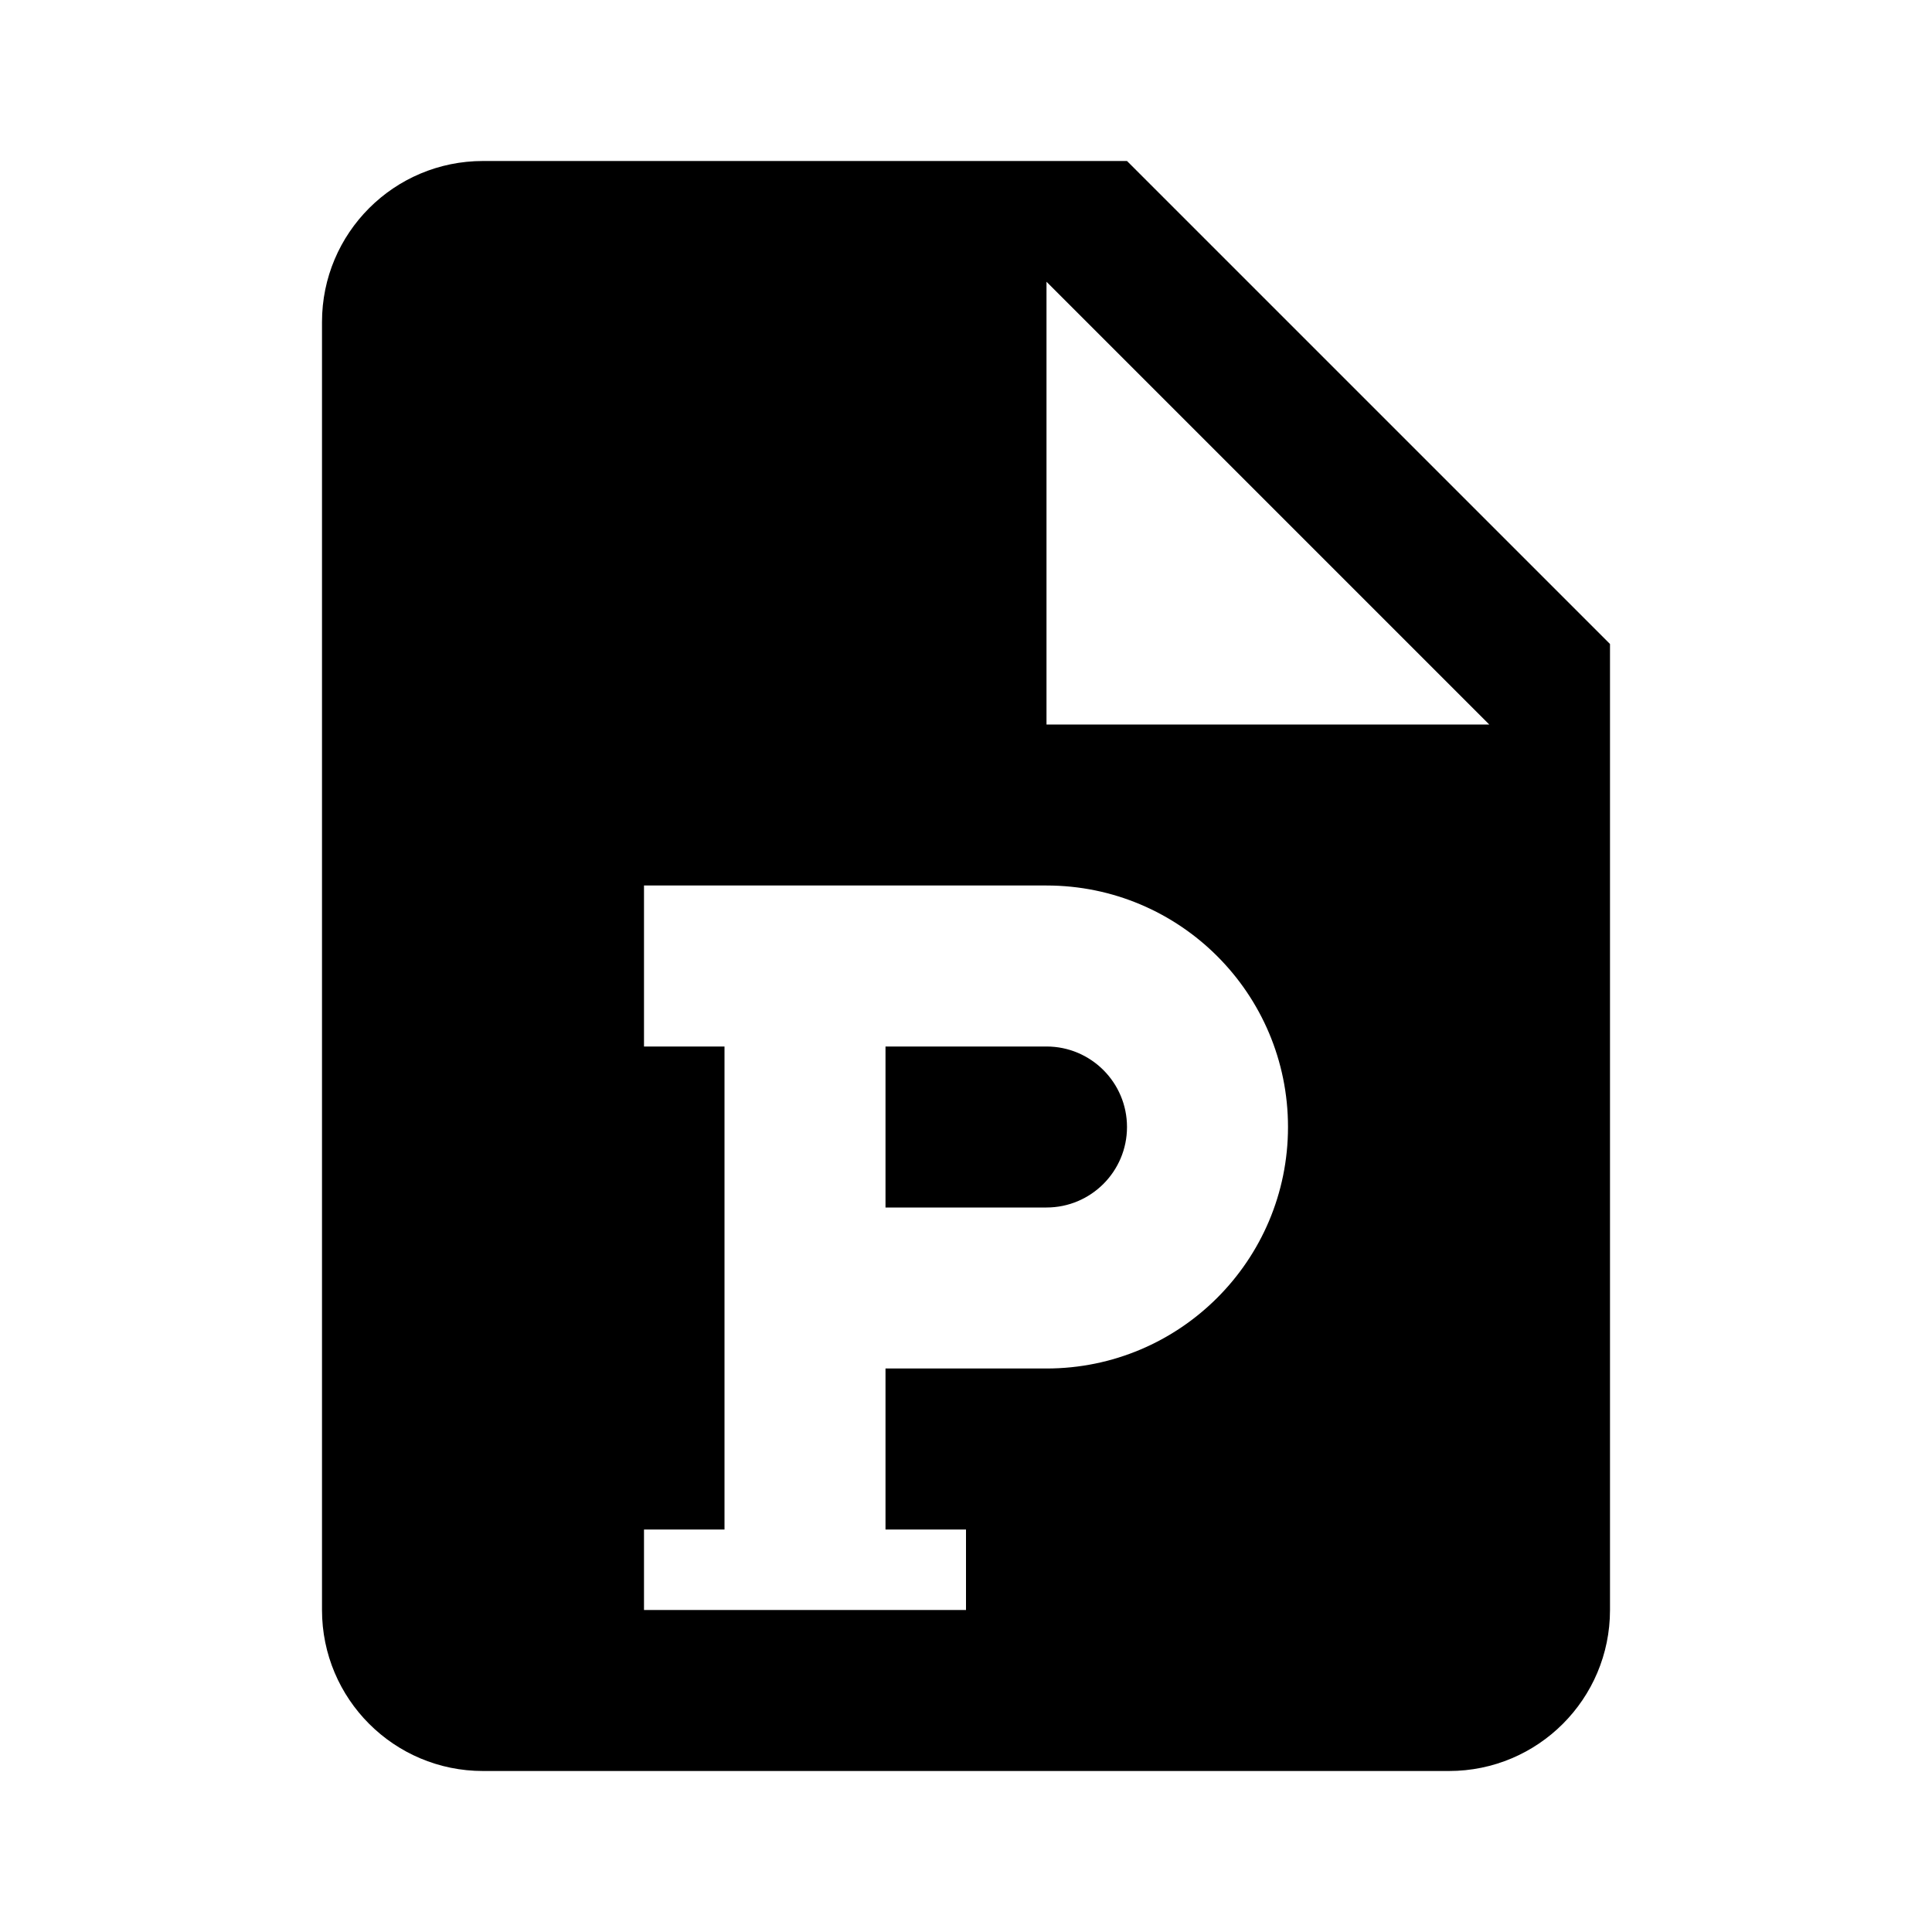
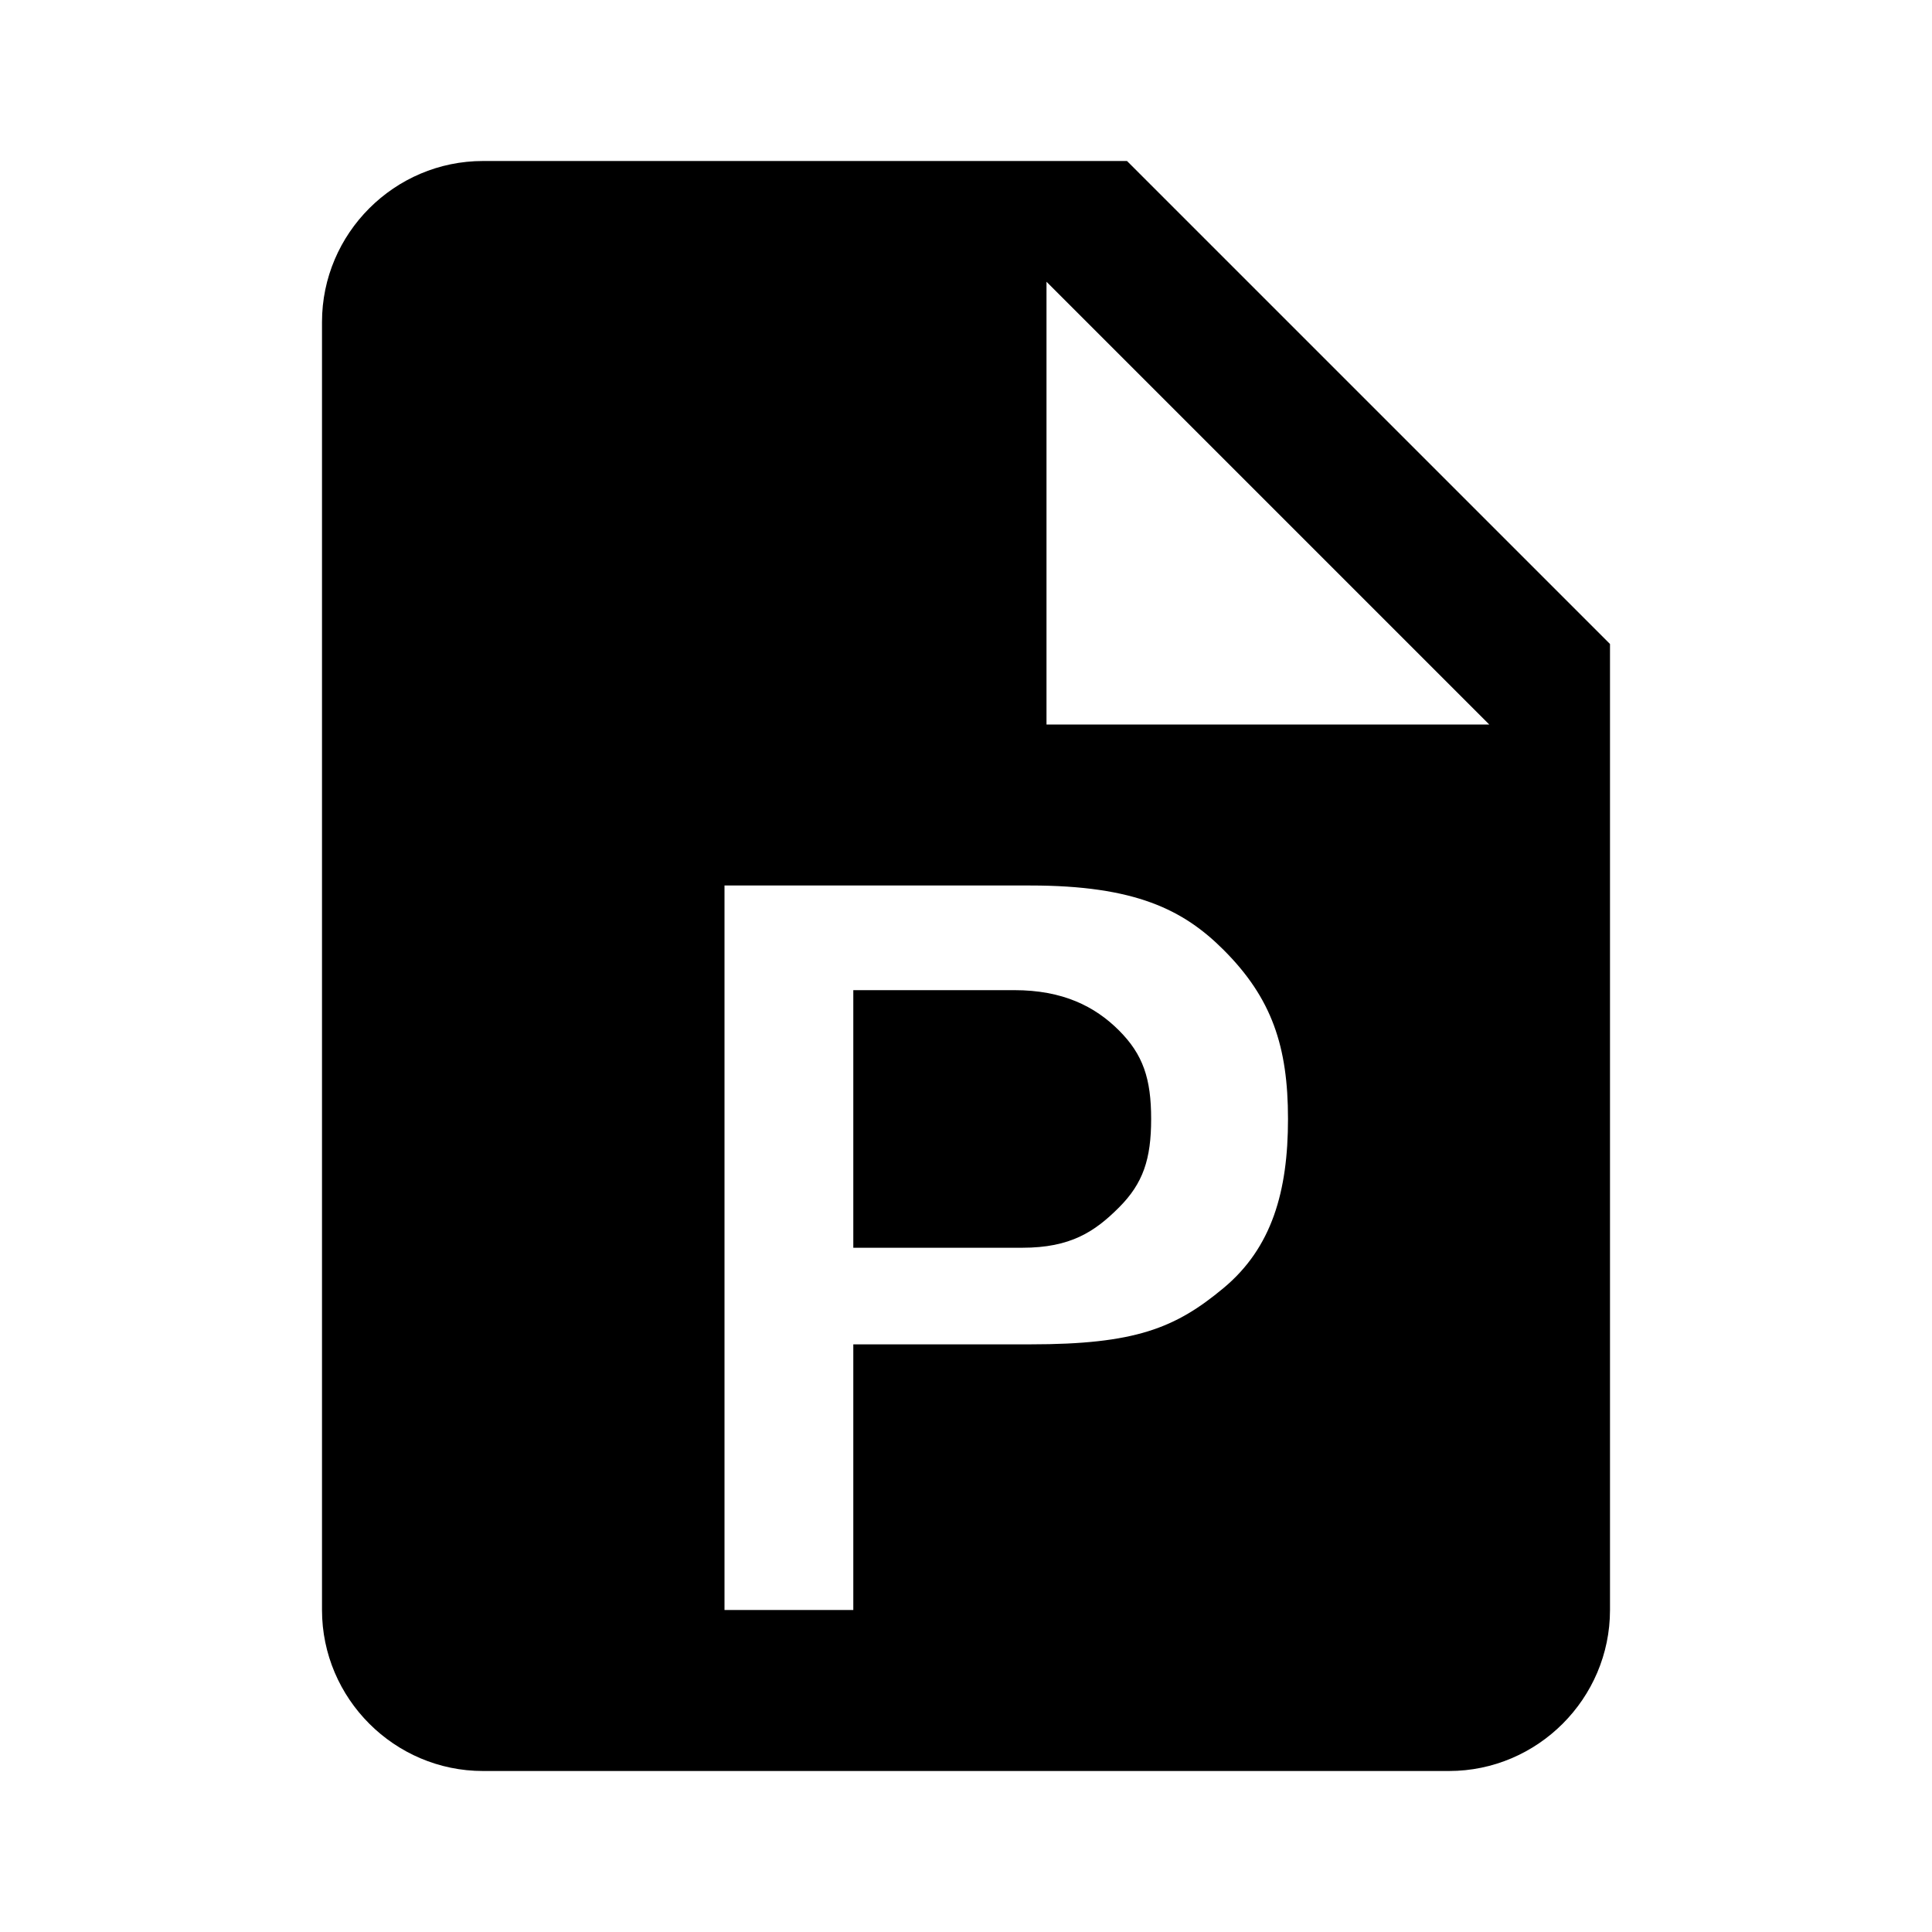
<svg xmlns="http://www.w3.org/2000/svg" version="1.1" baseProfile="full" width="24" height="24" viewBox="0 0 24.00 24.00" enable-background="new 0 0 24.00 24.00" xml:space="preserve">
-   <path fill="#000000" fill-opacity="1" stroke-width="0.2" stroke-linejoin="round" d="M 6,2L 14,2L 20,8L 20,20C 20,21.105 19.105,22 18,22L 6,22C 4.895,22 4,21.105 4,20L 4,4C 4,2.895 4.895,2 6,2 Z M 13,3.5L 13,9L 18.5,9L 13,3.5 Z M 8,11L 8,13L 9,13L 9,19L 8,19L 8,20L 12,20L 12,19L 11,19L 11,17L 13,17C 14.657,17 16,15.657 16,14C 16,12.343 14.657,11 13,11L 8,11 Z M 13,13C 13.552,13 14,13.448 14,14C 14,14.552 13.552,15 13,15L 11,15L 11,13L 13,13 Z " />
+   <path fill="#000000" fill-opacity="1" stroke-width="1.333" stroke-linejoin="miter" d="M 12.6,12.3L 10.6,12.3L 10.6,15.5L 12.7,15.5C 13.3,15.5 13.6,15.3 13.9,15C 14.2,14.7 14.3,14.4 14.3,13.9C 14.3,13.4 14.2,13.1 13.9,12.8C 13.6,12.5 13.2,12.3 12.6,12.3 Z M 14,2L 6,2C 4.9,2 4,2.9 4,4L 4,20C 4,21.1 4.9,22 6,22L 18,22C 19.1,22 20,21.1 20,20L 20,8L 14,2 Z M 15.2,16C 14.6,16.5 14.1,16.7 12.8,16.7L 10.6,16.7L 10.6,20L 9,20L 9,11L 12.8,11C 14.1,11 14.7,11.3 15.2,11.8C 15.8,12.4 16,13 16,13.9C 16,14.8 15.8,15.5 15.2,16 Z M 13,9L 13,3.5L 18.5,9L 13,9 Z " />
</svg>
